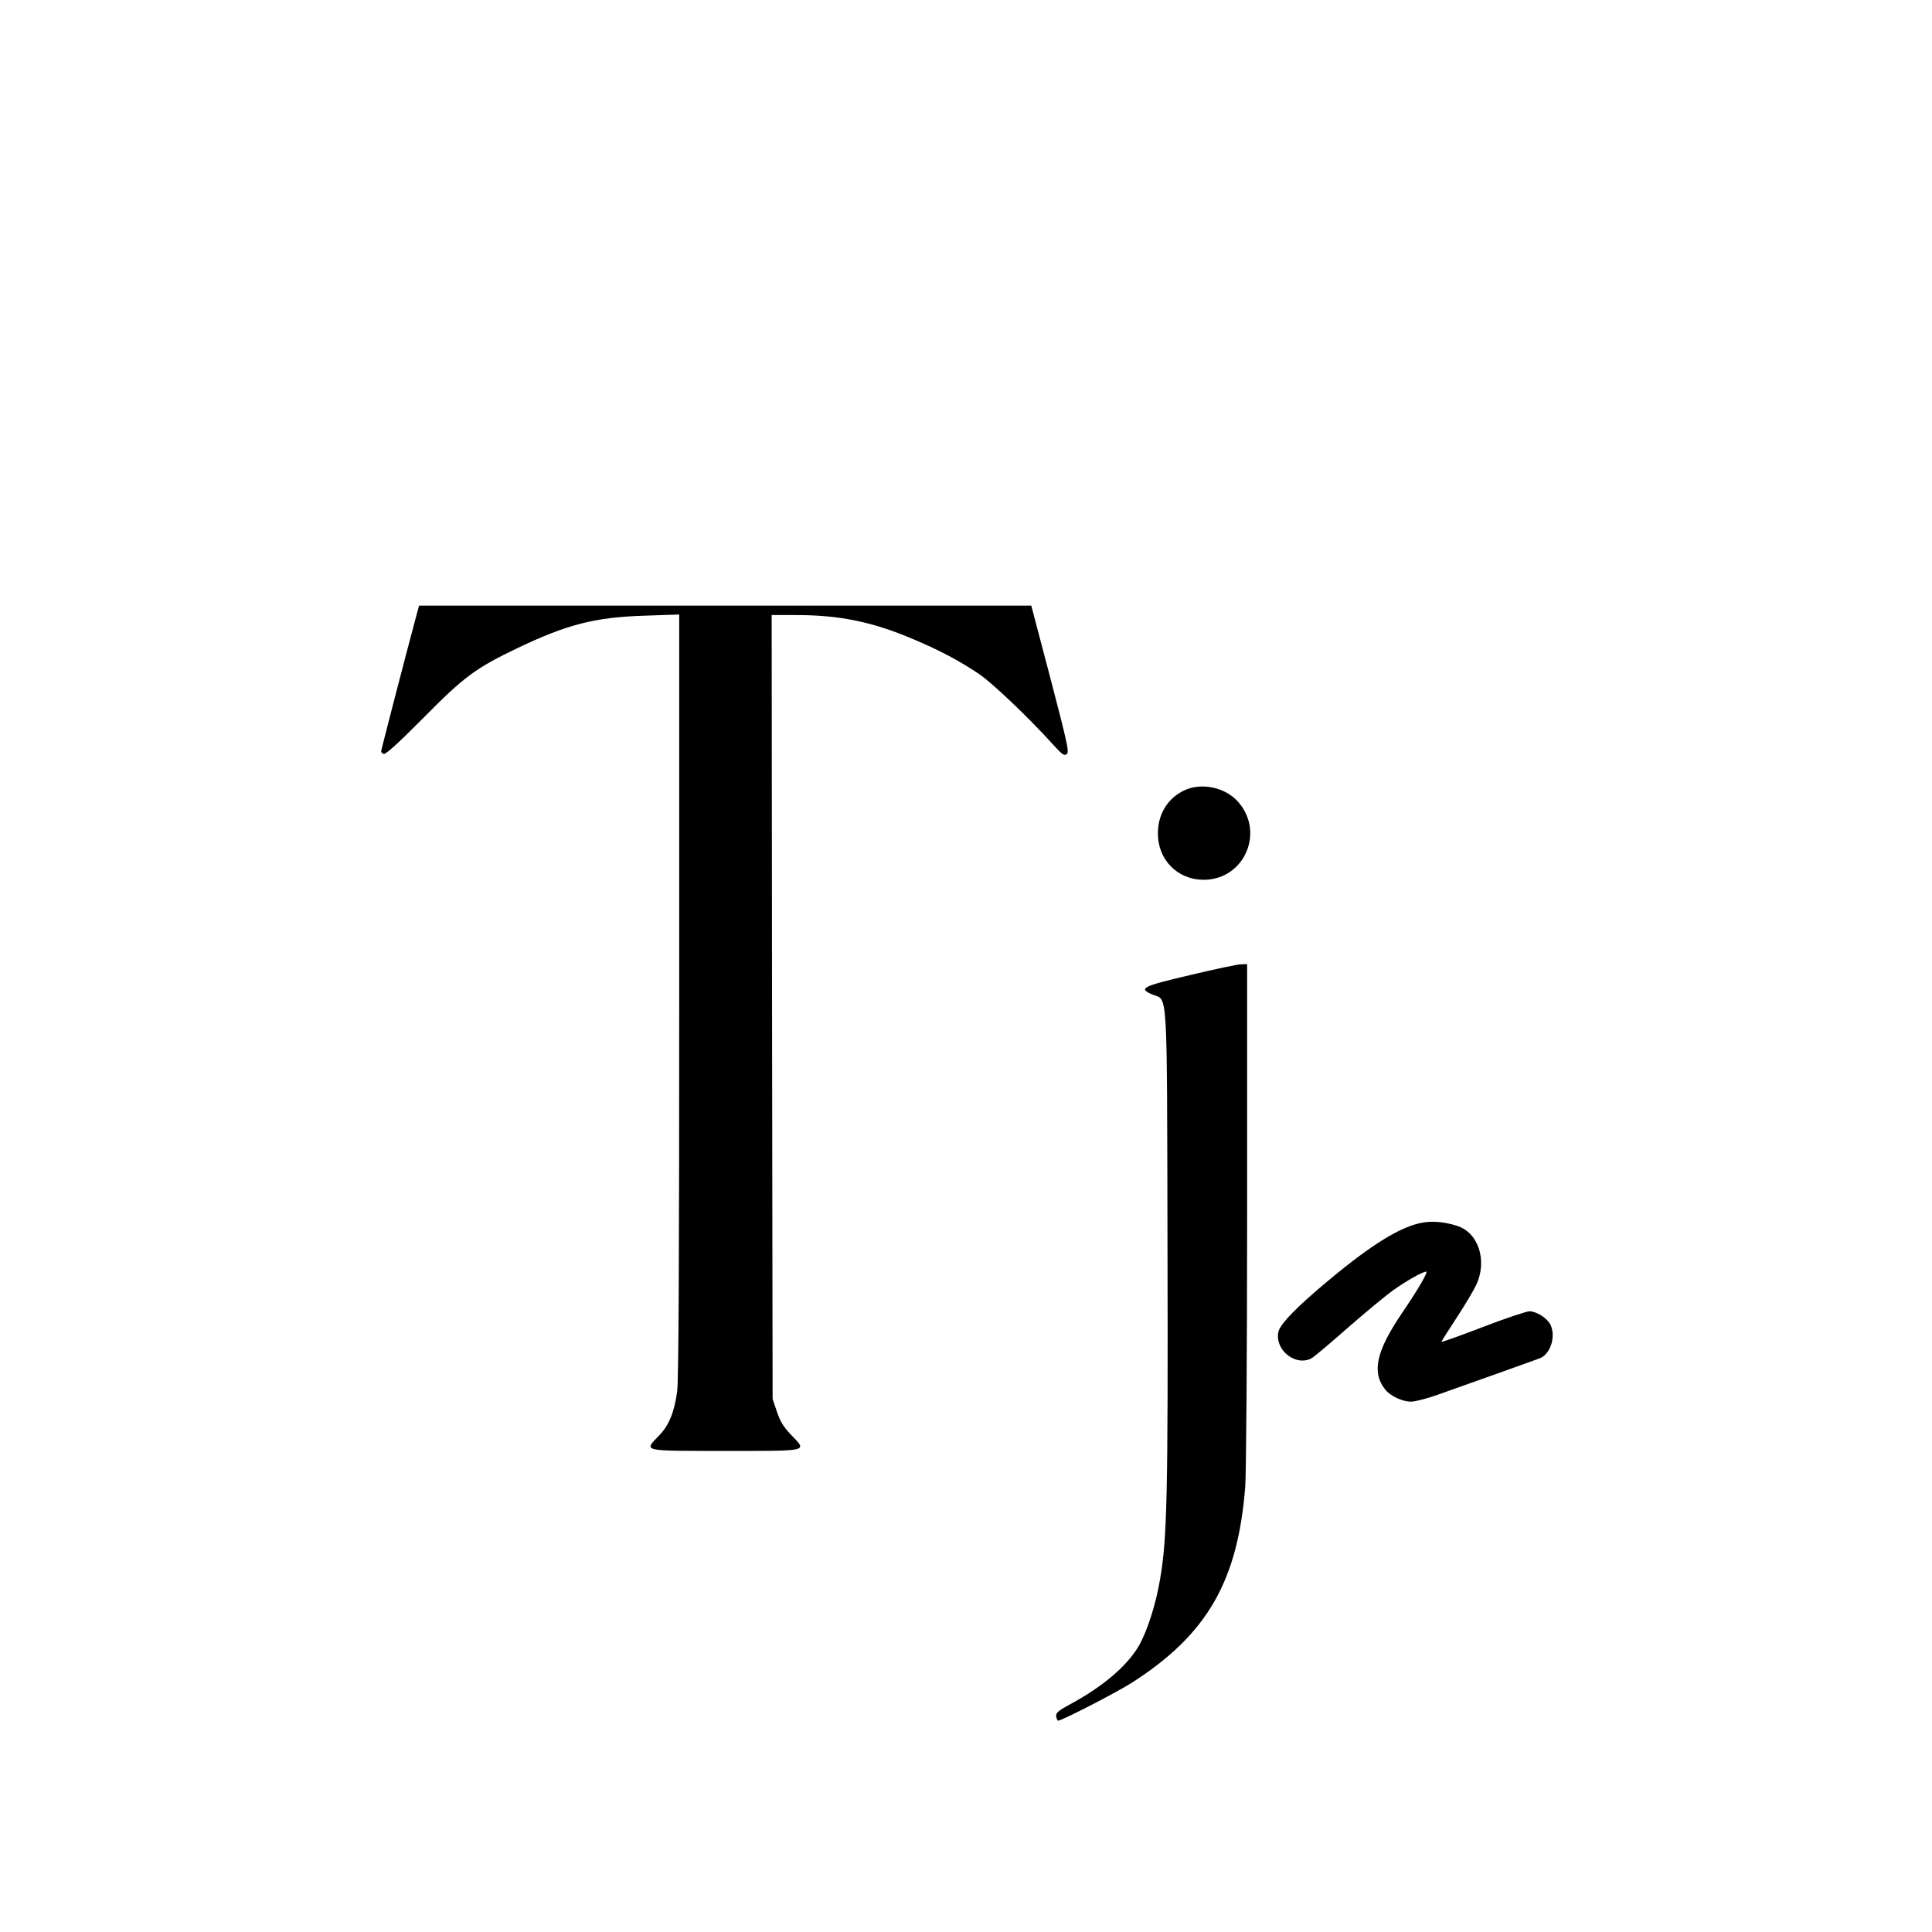
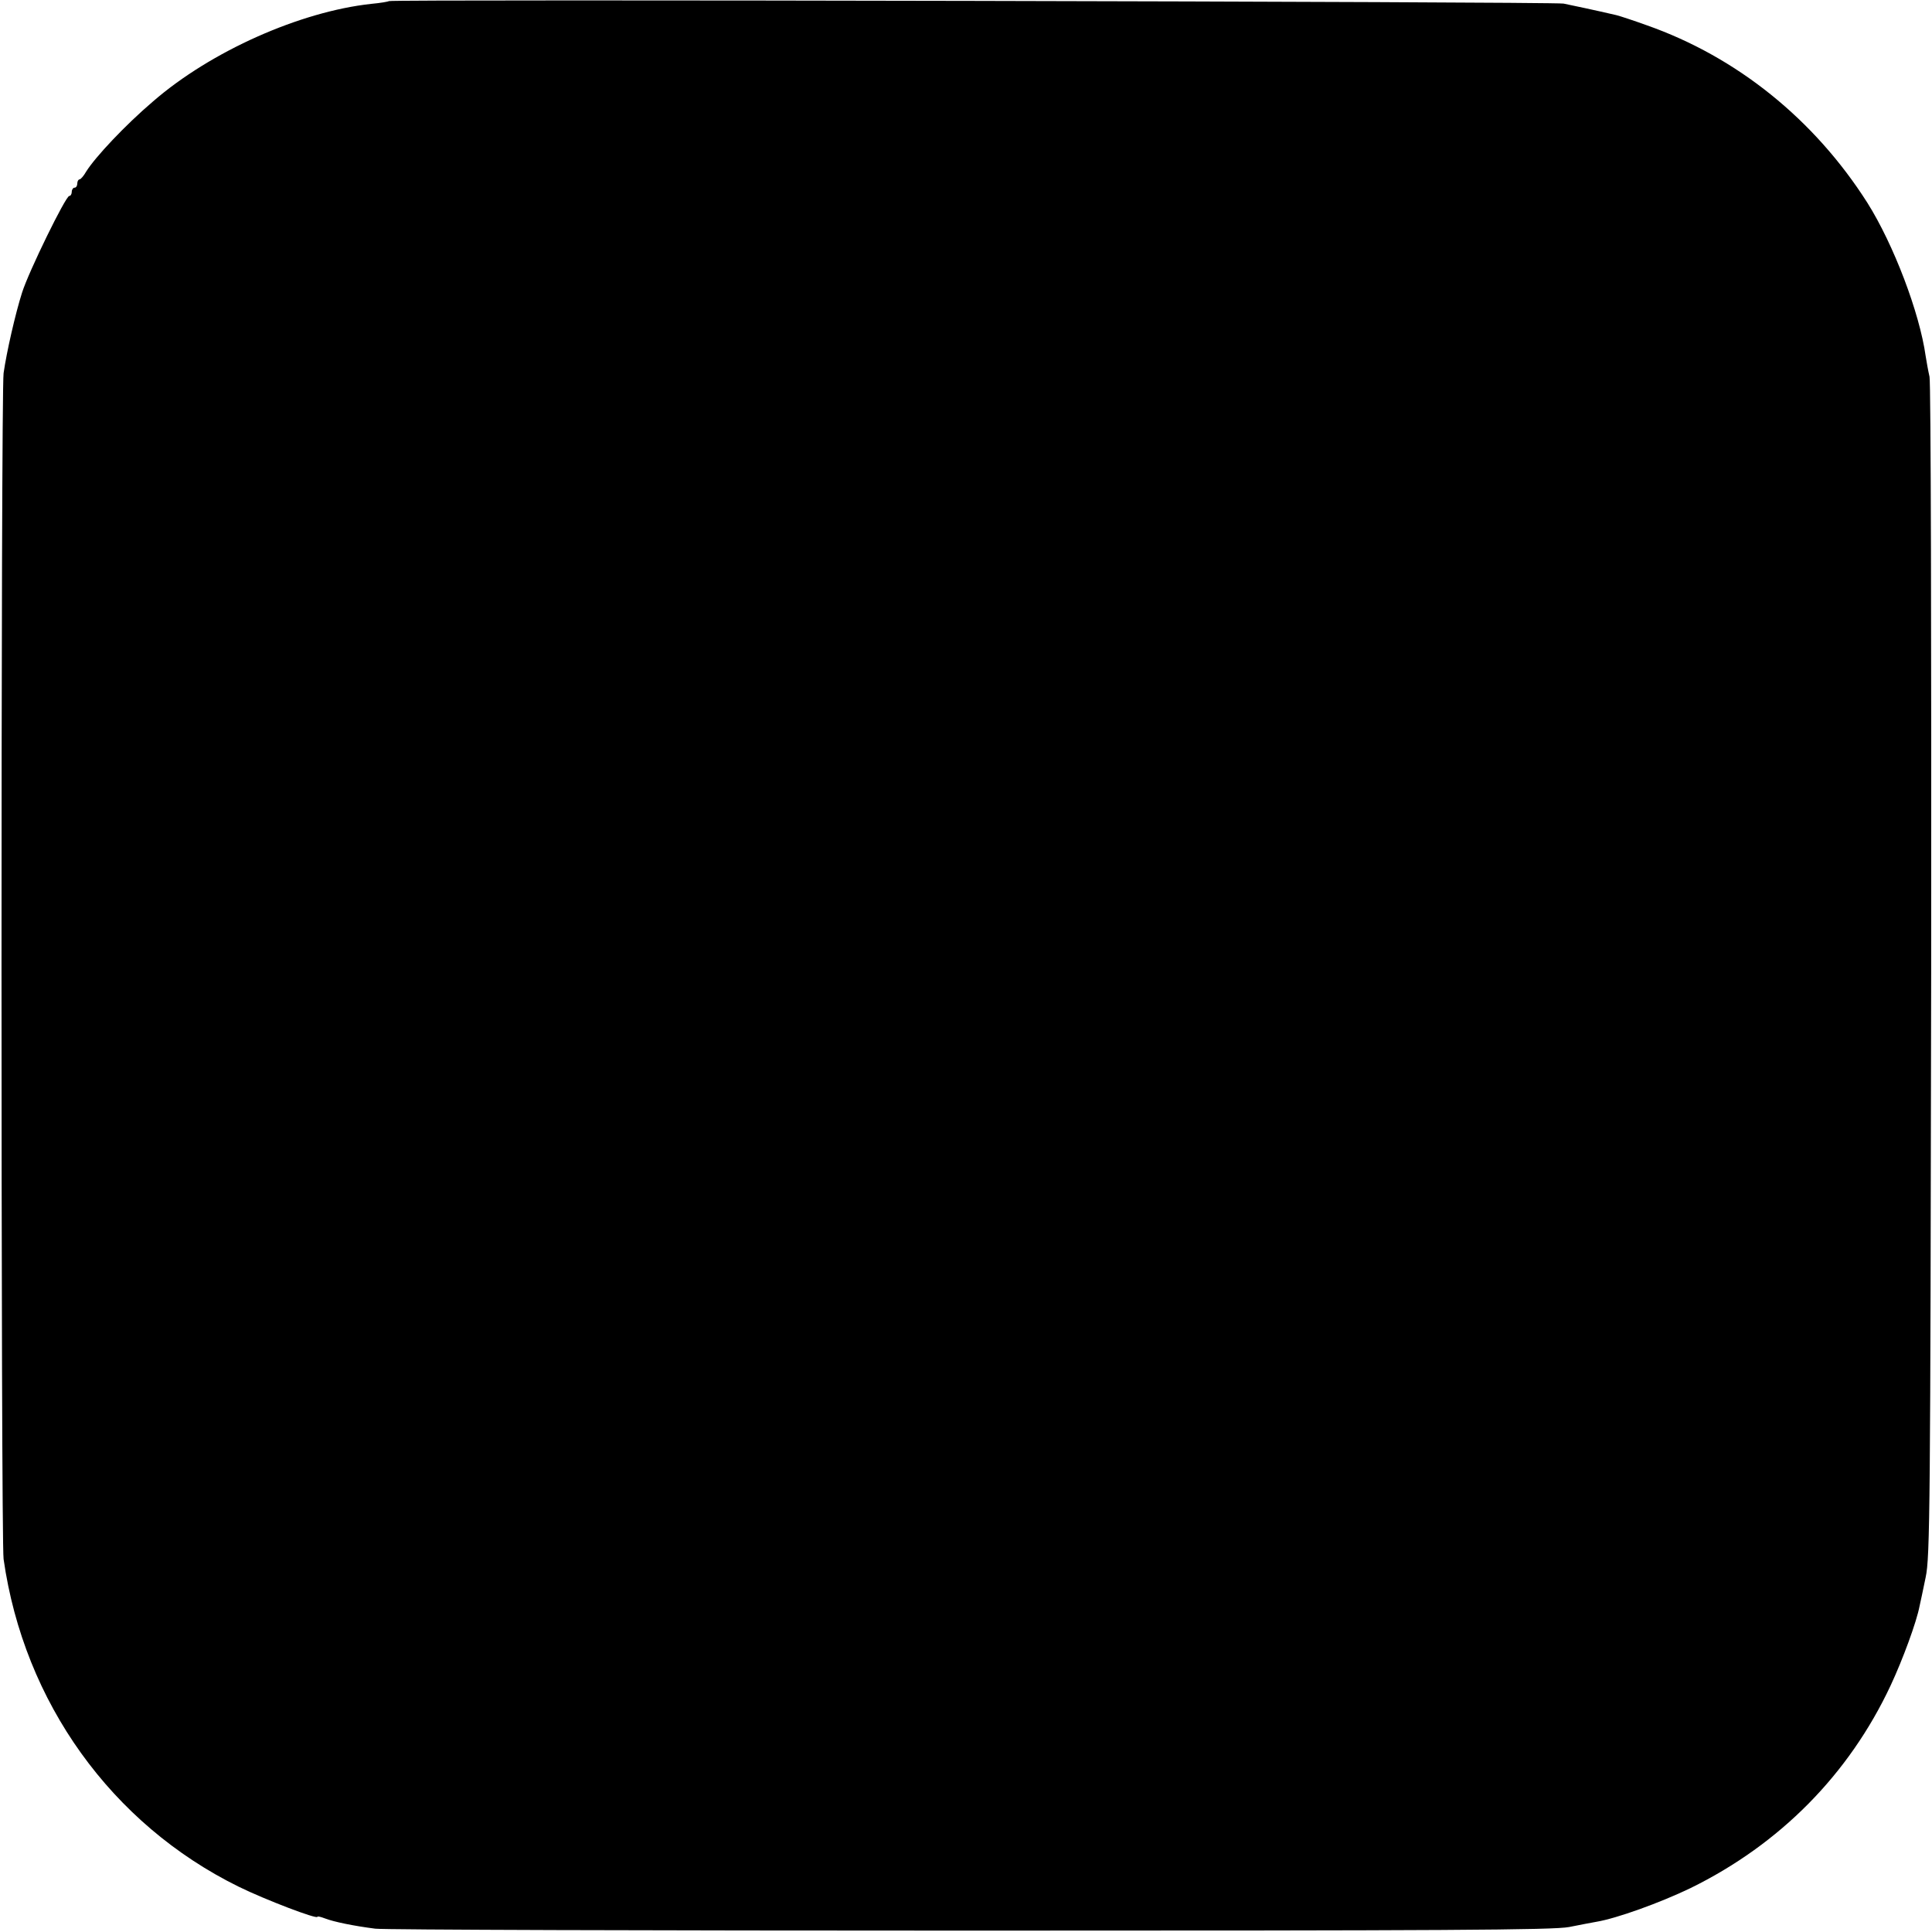
- <svg xmlns="http://www.w3.org/2000/svg" version="1.0" width="1024pt" height="1024pt" viewBox="0 0 1024 1024" preserveAspectRatio="xMidYMid meet">
-   <g transform="translate(0,1024) scale(0.1,-0.1)" fill="#000000" stroke="none">
-     <path d="M2211 6993 c-65 -242 -191 -729 -191 -736 0 -4 6 -10 14 -13 10 -4 83 63 208 189 217 220 279 266 501 372 264 126 411 164 680 172 l177 6 0 -2021 c0 -1388 -3 -2045 -11 -2098 -15 -108 -43 -178 -95 -232 -83 -86 -99 -82 351 -82 453 0 434 -5 346 87 -37 39 -56 69 -73 120 l-23 68 -3 2078 -2 2077 132 0 c230 0 408 -37 626 -131 137 -58 238 -112 342 -182 71 -48 268 -236 392 -374 47 -52 58 -60 72 -50 14 11 4 54 -86 400 l-102 387 -1623 0 -1622 0 -10 -37z" />
-     <path d="M6273 6049 c-85 -42 -135 -124 -136 -224 -1 -141 103 -248 243 -248 213 0 324 248 185 410 -69 81 -199 108 -292 62z" />
-     <path d="M6308 5072 c-257 -60 -277 -71 -198 -104 80 -33 75 66 78 -1343 3 -1309 -2 -1537 -39 -1753 -22 -133 -67 -273 -111 -352 -62 -108 -190 -218 -366 -313 -65 -35 -76 -46 -74 -64 2 -13 7 -23 10 -23 20 0 319 154 397 205 394 254 556 536 595 1035 5 72 10 690 10 1448 l0 1322 -32 -1 c-18 0 -140 -26 -270 -57z" />
-     <path d="M7535 3759 c-113 -22 -262 -113 -487 -300 -177 -147 -266 -239 -273 -281 -17 -95 93 -182 177 -137 11 6 97 78 191 161 95 83 204 173 242 200 70 50 156 98 174 98 12 0 -42 -93 -127 -218 -138 -203 -163 -315 -90 -407 27 -34 92 -65 138 -64 19 0 78 15 130 33 201 71 526 187 552 197 57 23 86 118 55 179 -17 34 -74 70 -111 70 -17 -1 -129 -38 -248 -84 -120 -46 -218 -81 -218 -78 0 3 36 60 80 127 44 67 91 146 105 176 59 128 11 277 -103 312 -66 21 -129 27 -187 16z" />
+ <svg xmlns="http://www.w3.org/2000/svg" version="1.0" width="700pt" height="700pt" viewBox="0 0 700 700" preserveAspectRatio="xMidYMid meet">
+   <g transform="translate(0,700) scale(0.1,-0.1)" fill="#000000" stroke="none">
+     <path d="M1409 6996 c-2 -2 -31 -7 -64 -10 -257 -28 -580 -171 -790 -353 -101 -86 -210 -202 -243 -255 -9 -16 -20 -28 -24 -28 -4 0 -8 -7 -8 -15 0 -8 -4 -15 -10 -15 -5 0 -10 -7 -10 -15 0 -8 -4 -15 -9 -15 -13 0 -147 -274 -171 -350 -24 -75 -56 -215 -67 -292 -10 -70 -10 -4227 0 -4297 74 -519 391 -960 852 -1187 98 -48 285 -119 285 -109 0 3 12 0 28 -6 31 -12 103 -27 182 -37 30 -4 1000 -7 2155 -7 1722 0 2113 2 2170 13 39 8 83 16 99 19 73 12 231 69 341 122 324 159 574 412 725 734 44 94 94 230 105 288 3 13 13 60 22 104 16 73 17 256 20 2195 1 1206 -1 2132 -6 2155 -5 22 -11 56 -14 75 -22 157 -116 404 -211 555 -192 302 -473 529 -801 644 -47 17 -96 33 -108 36 -77 18 -158 35 -192 42 -41 7 -4248 16 -4256 9z" />
  </g>
</svg>
